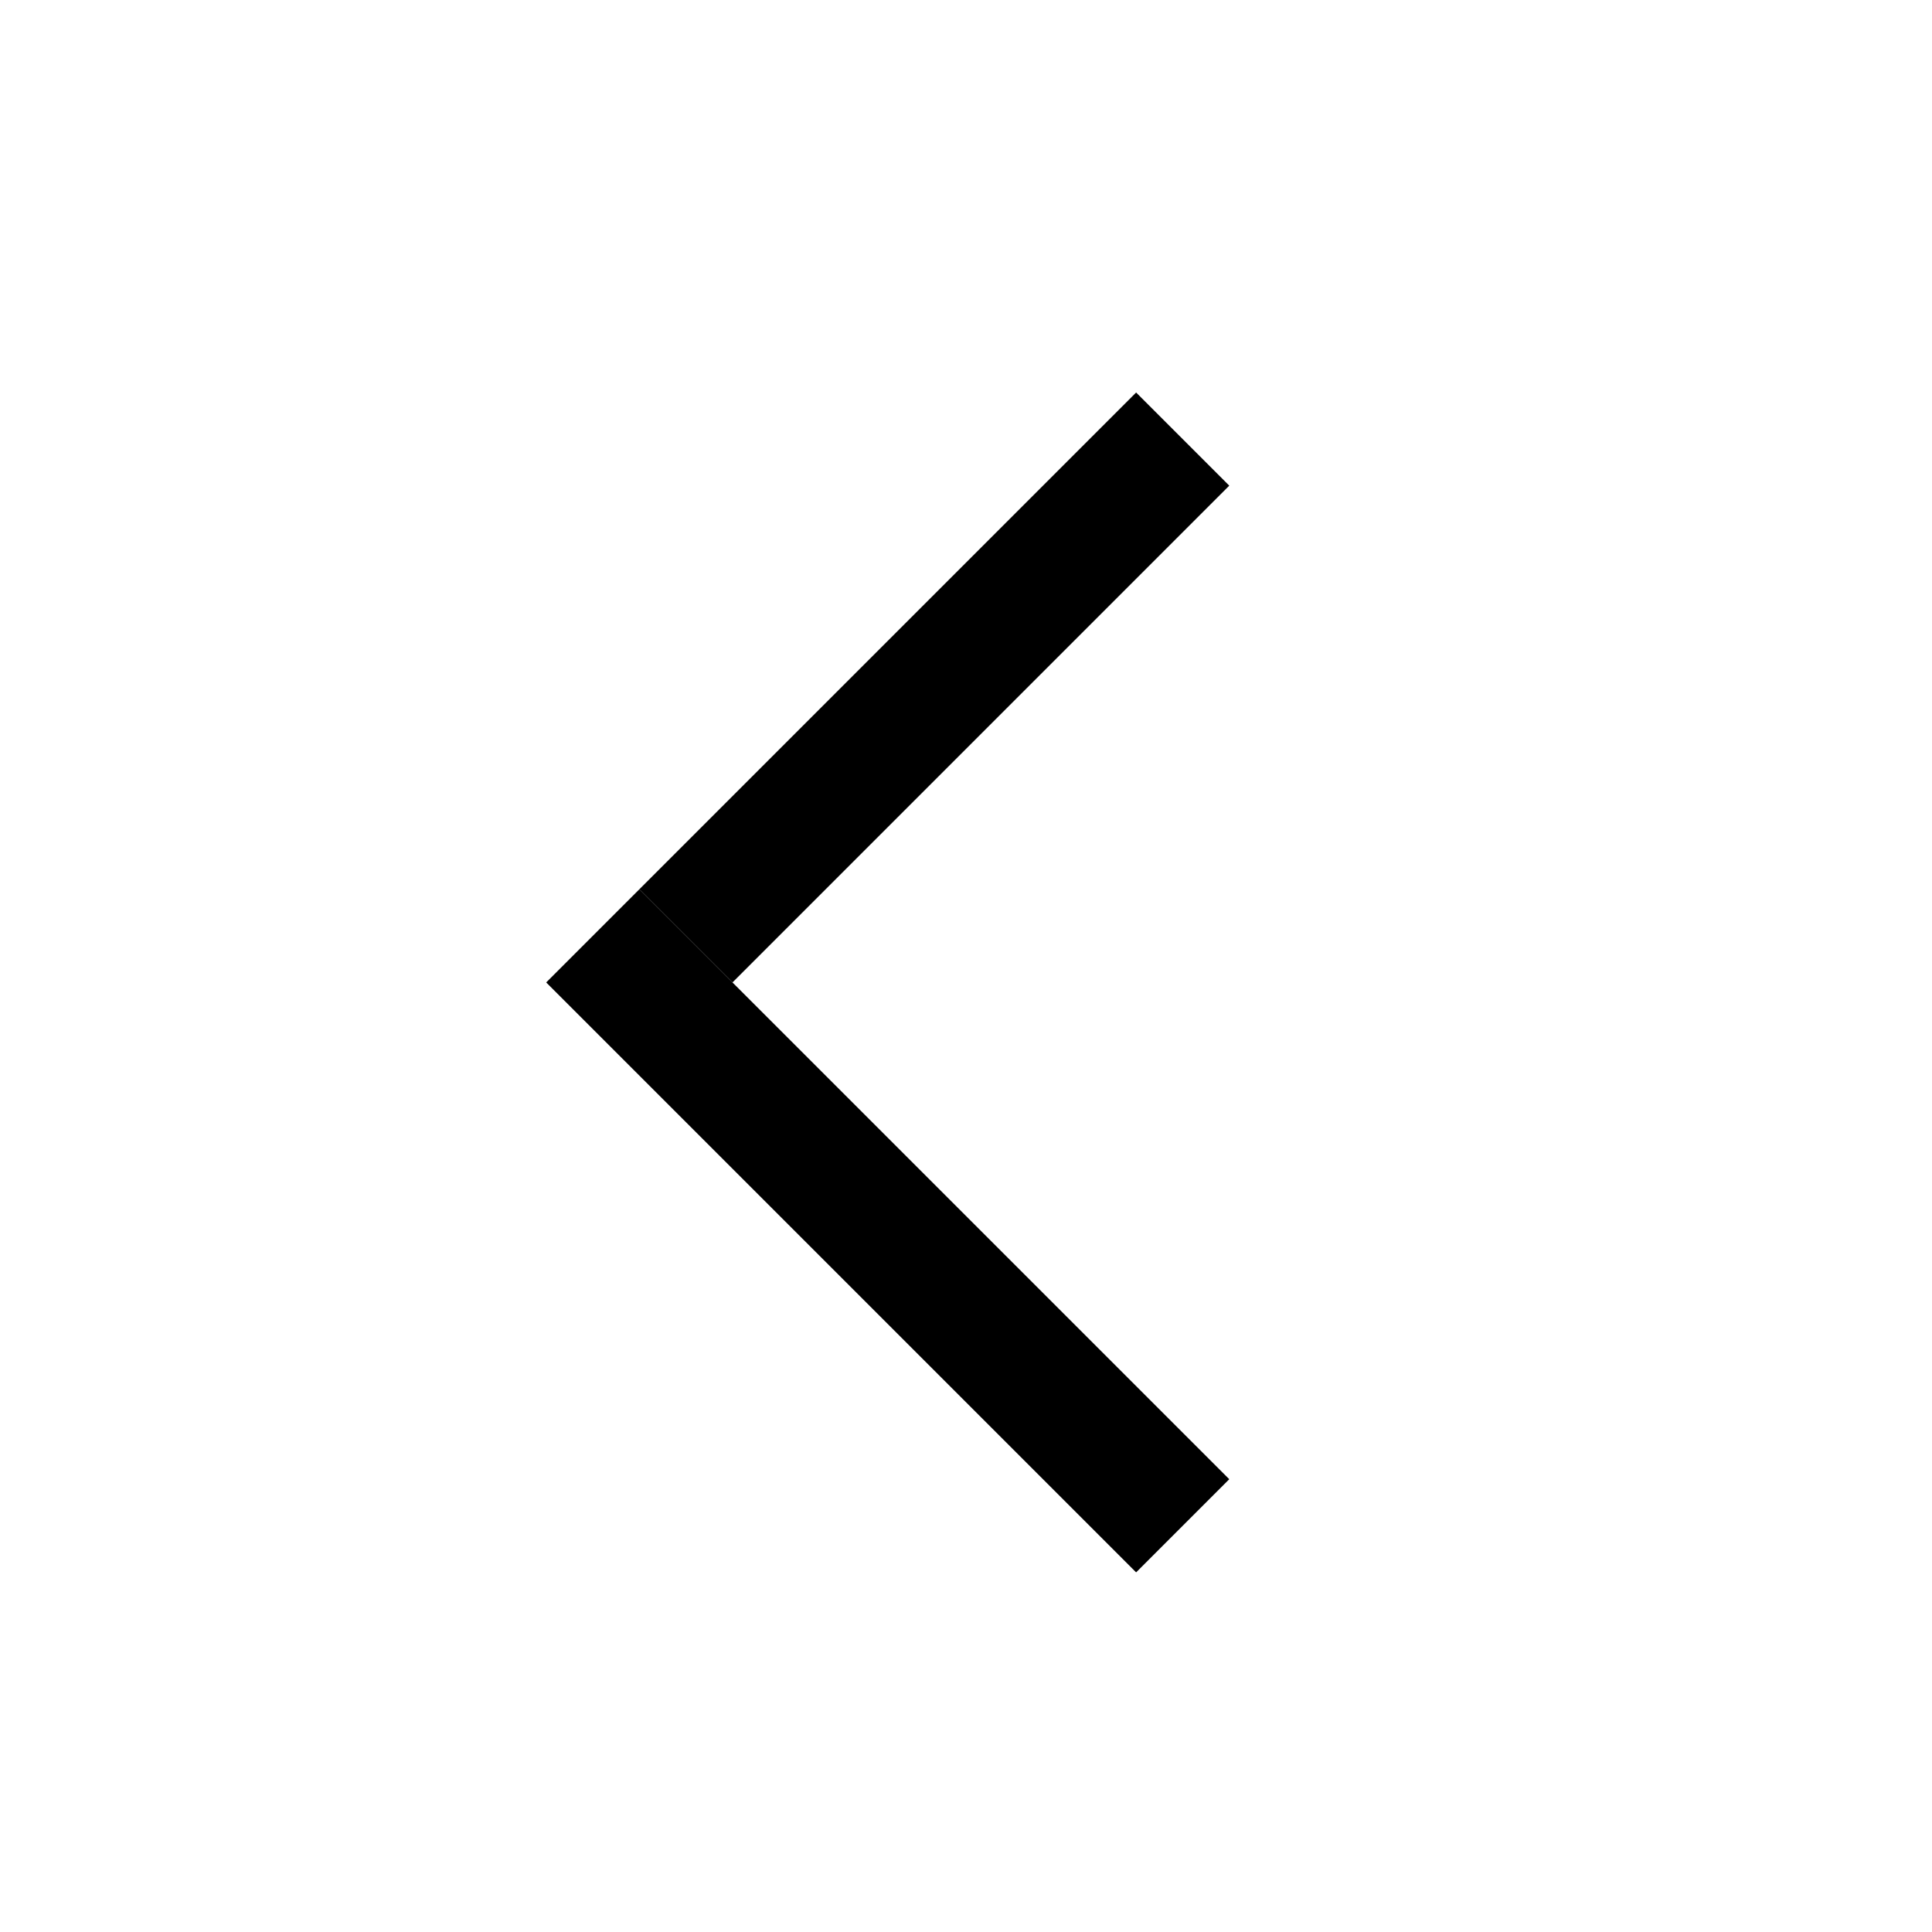
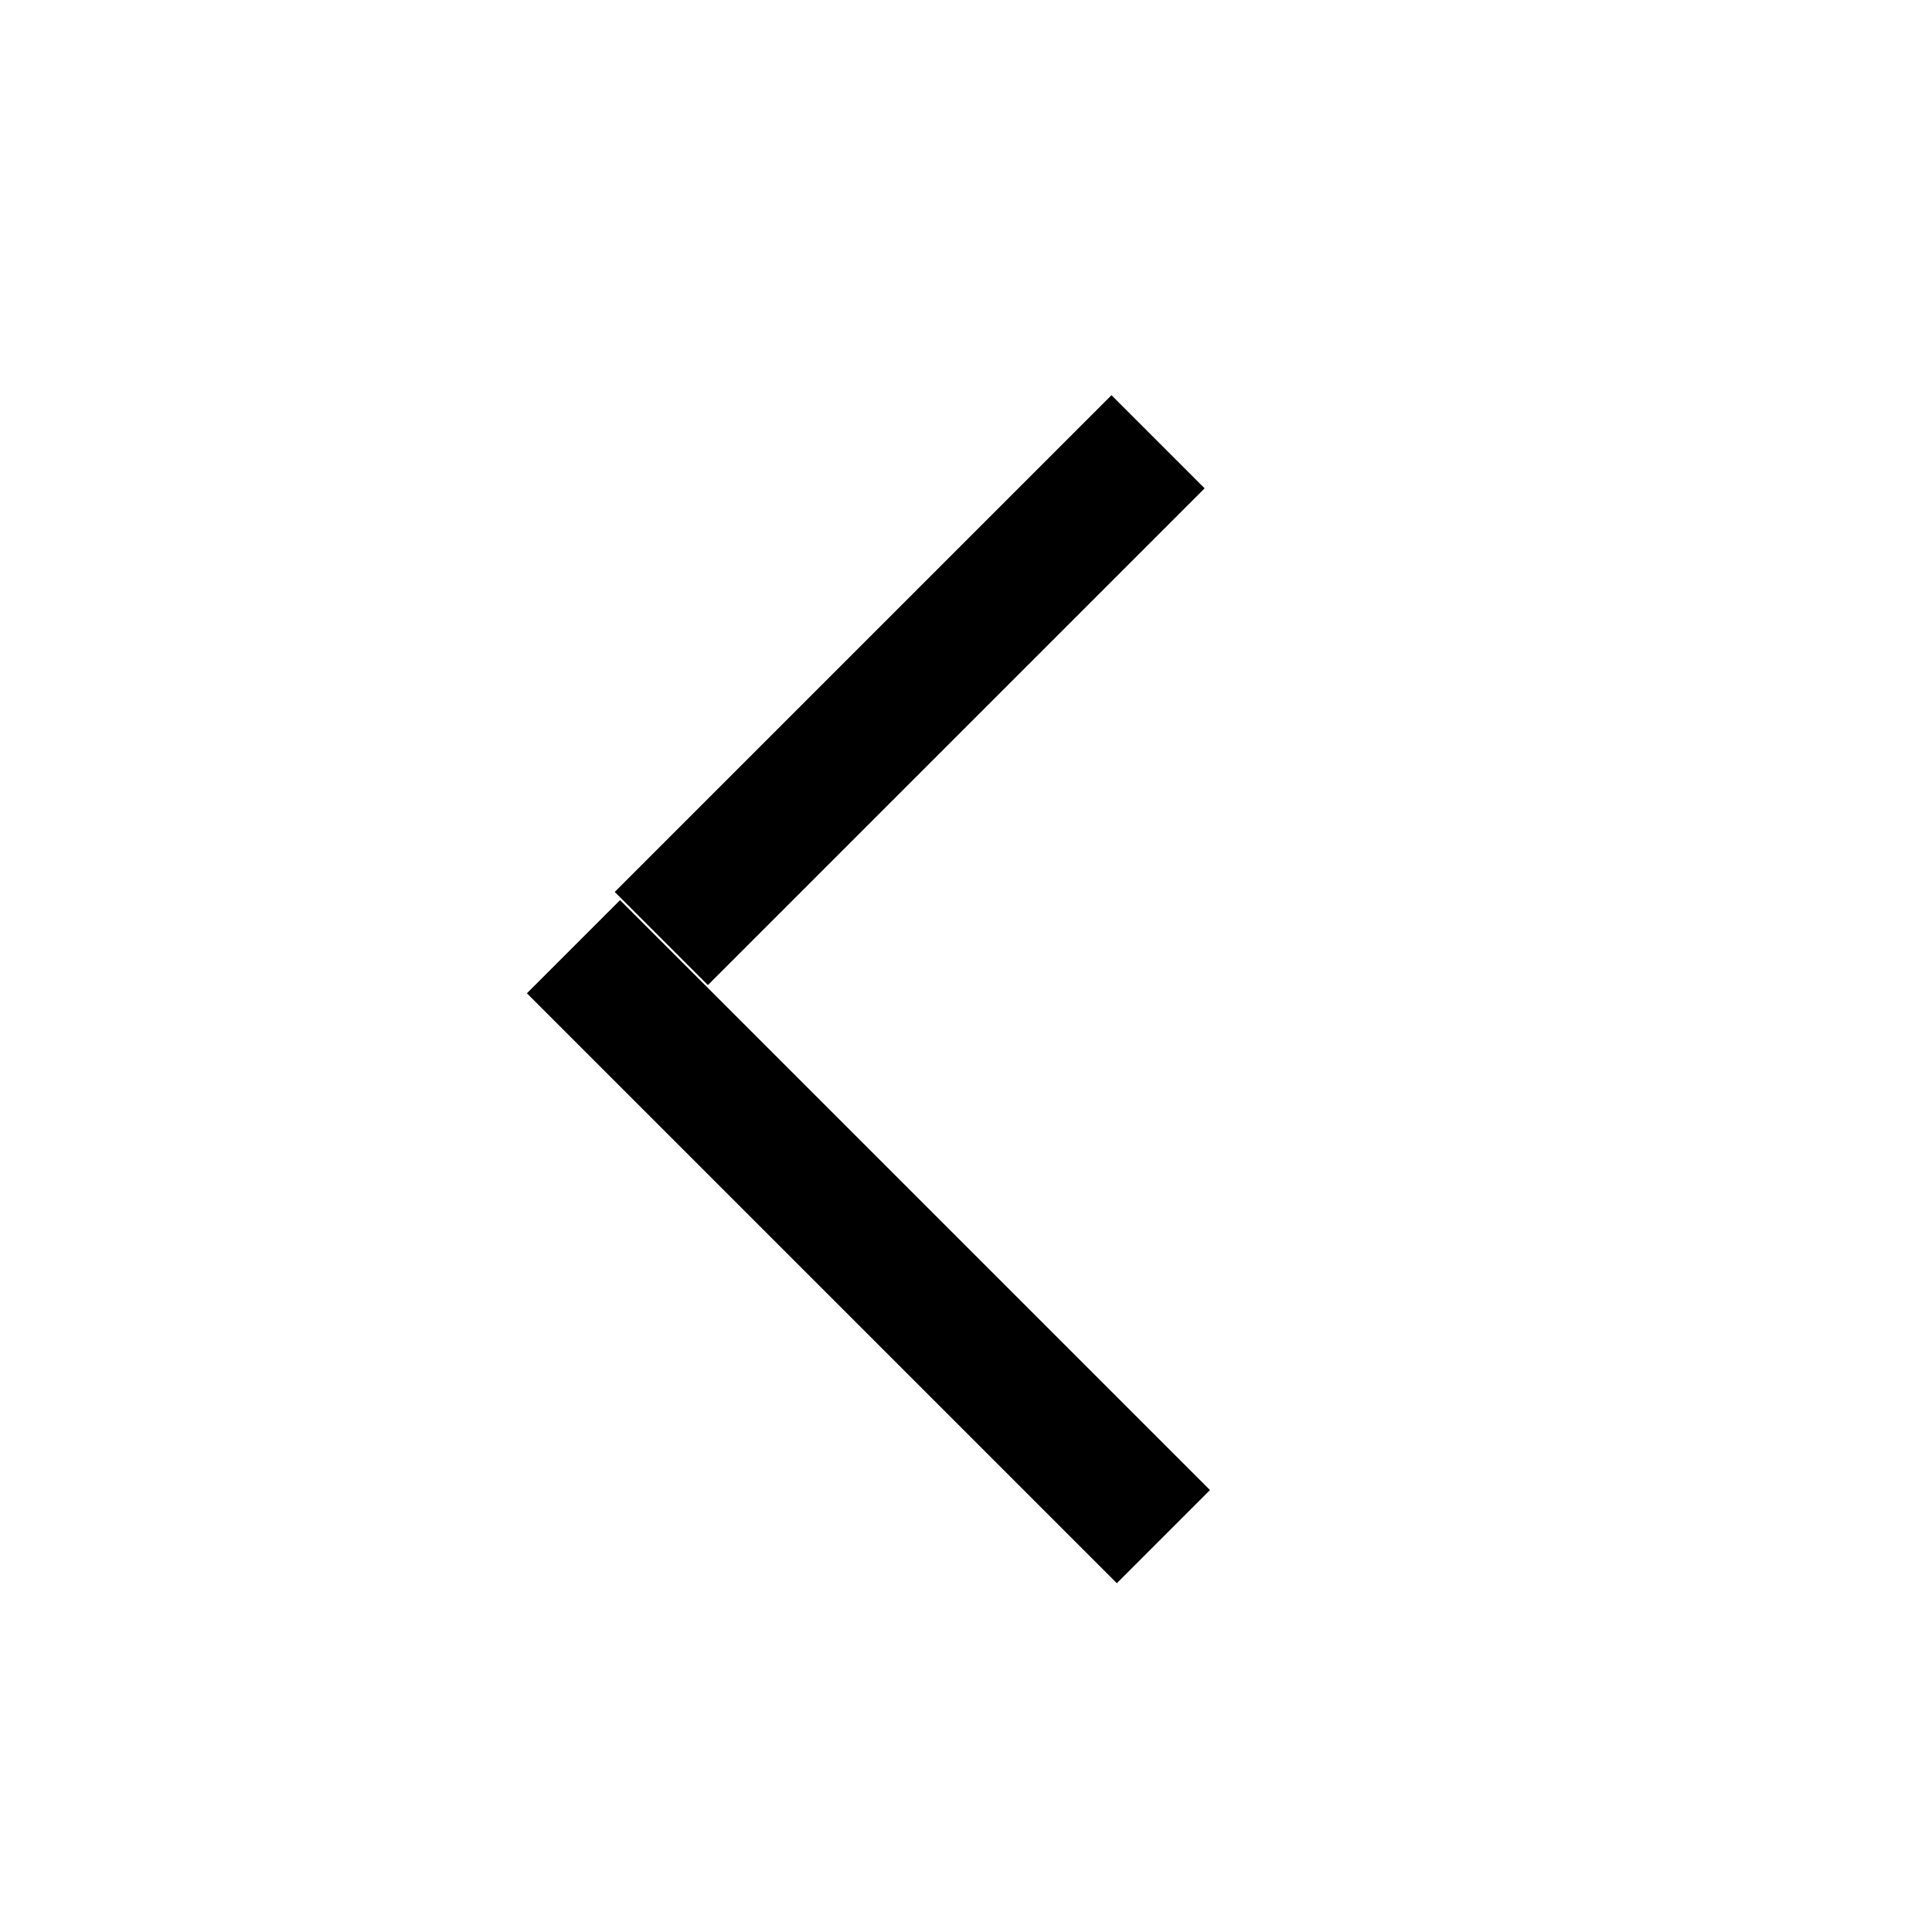
<svg xmlns="http://www.w3.org/2000/svg" width="88" height="88" viewBox="0 0 88 88" fill="none">
-   <path d="M29.121 40.506L51.749 17.879L55.991 22.121L33.364 44.749L29.121 40.506Z" fill-rule="evenodd" fill="#000000" />
-   <path d="M29.121 40.506L55.991 67.376L51.749 71.619L24.879 44.749L29.121 40.506Z" fill-rule="evenodd" fill="#000000" />
+   <path d="M28 40.627L50.627 18L54.87 22.243L32.243 44.87L28 40.627Z" fill-rule="evenodd" fill="#000000" />
+   <path d="M28.243 41L55.113 67.87L50.87 72.113L24 45.243L28.243 41Z" fill-rule="evenodd" fill="#000000" />
  <defs />
</svg>
